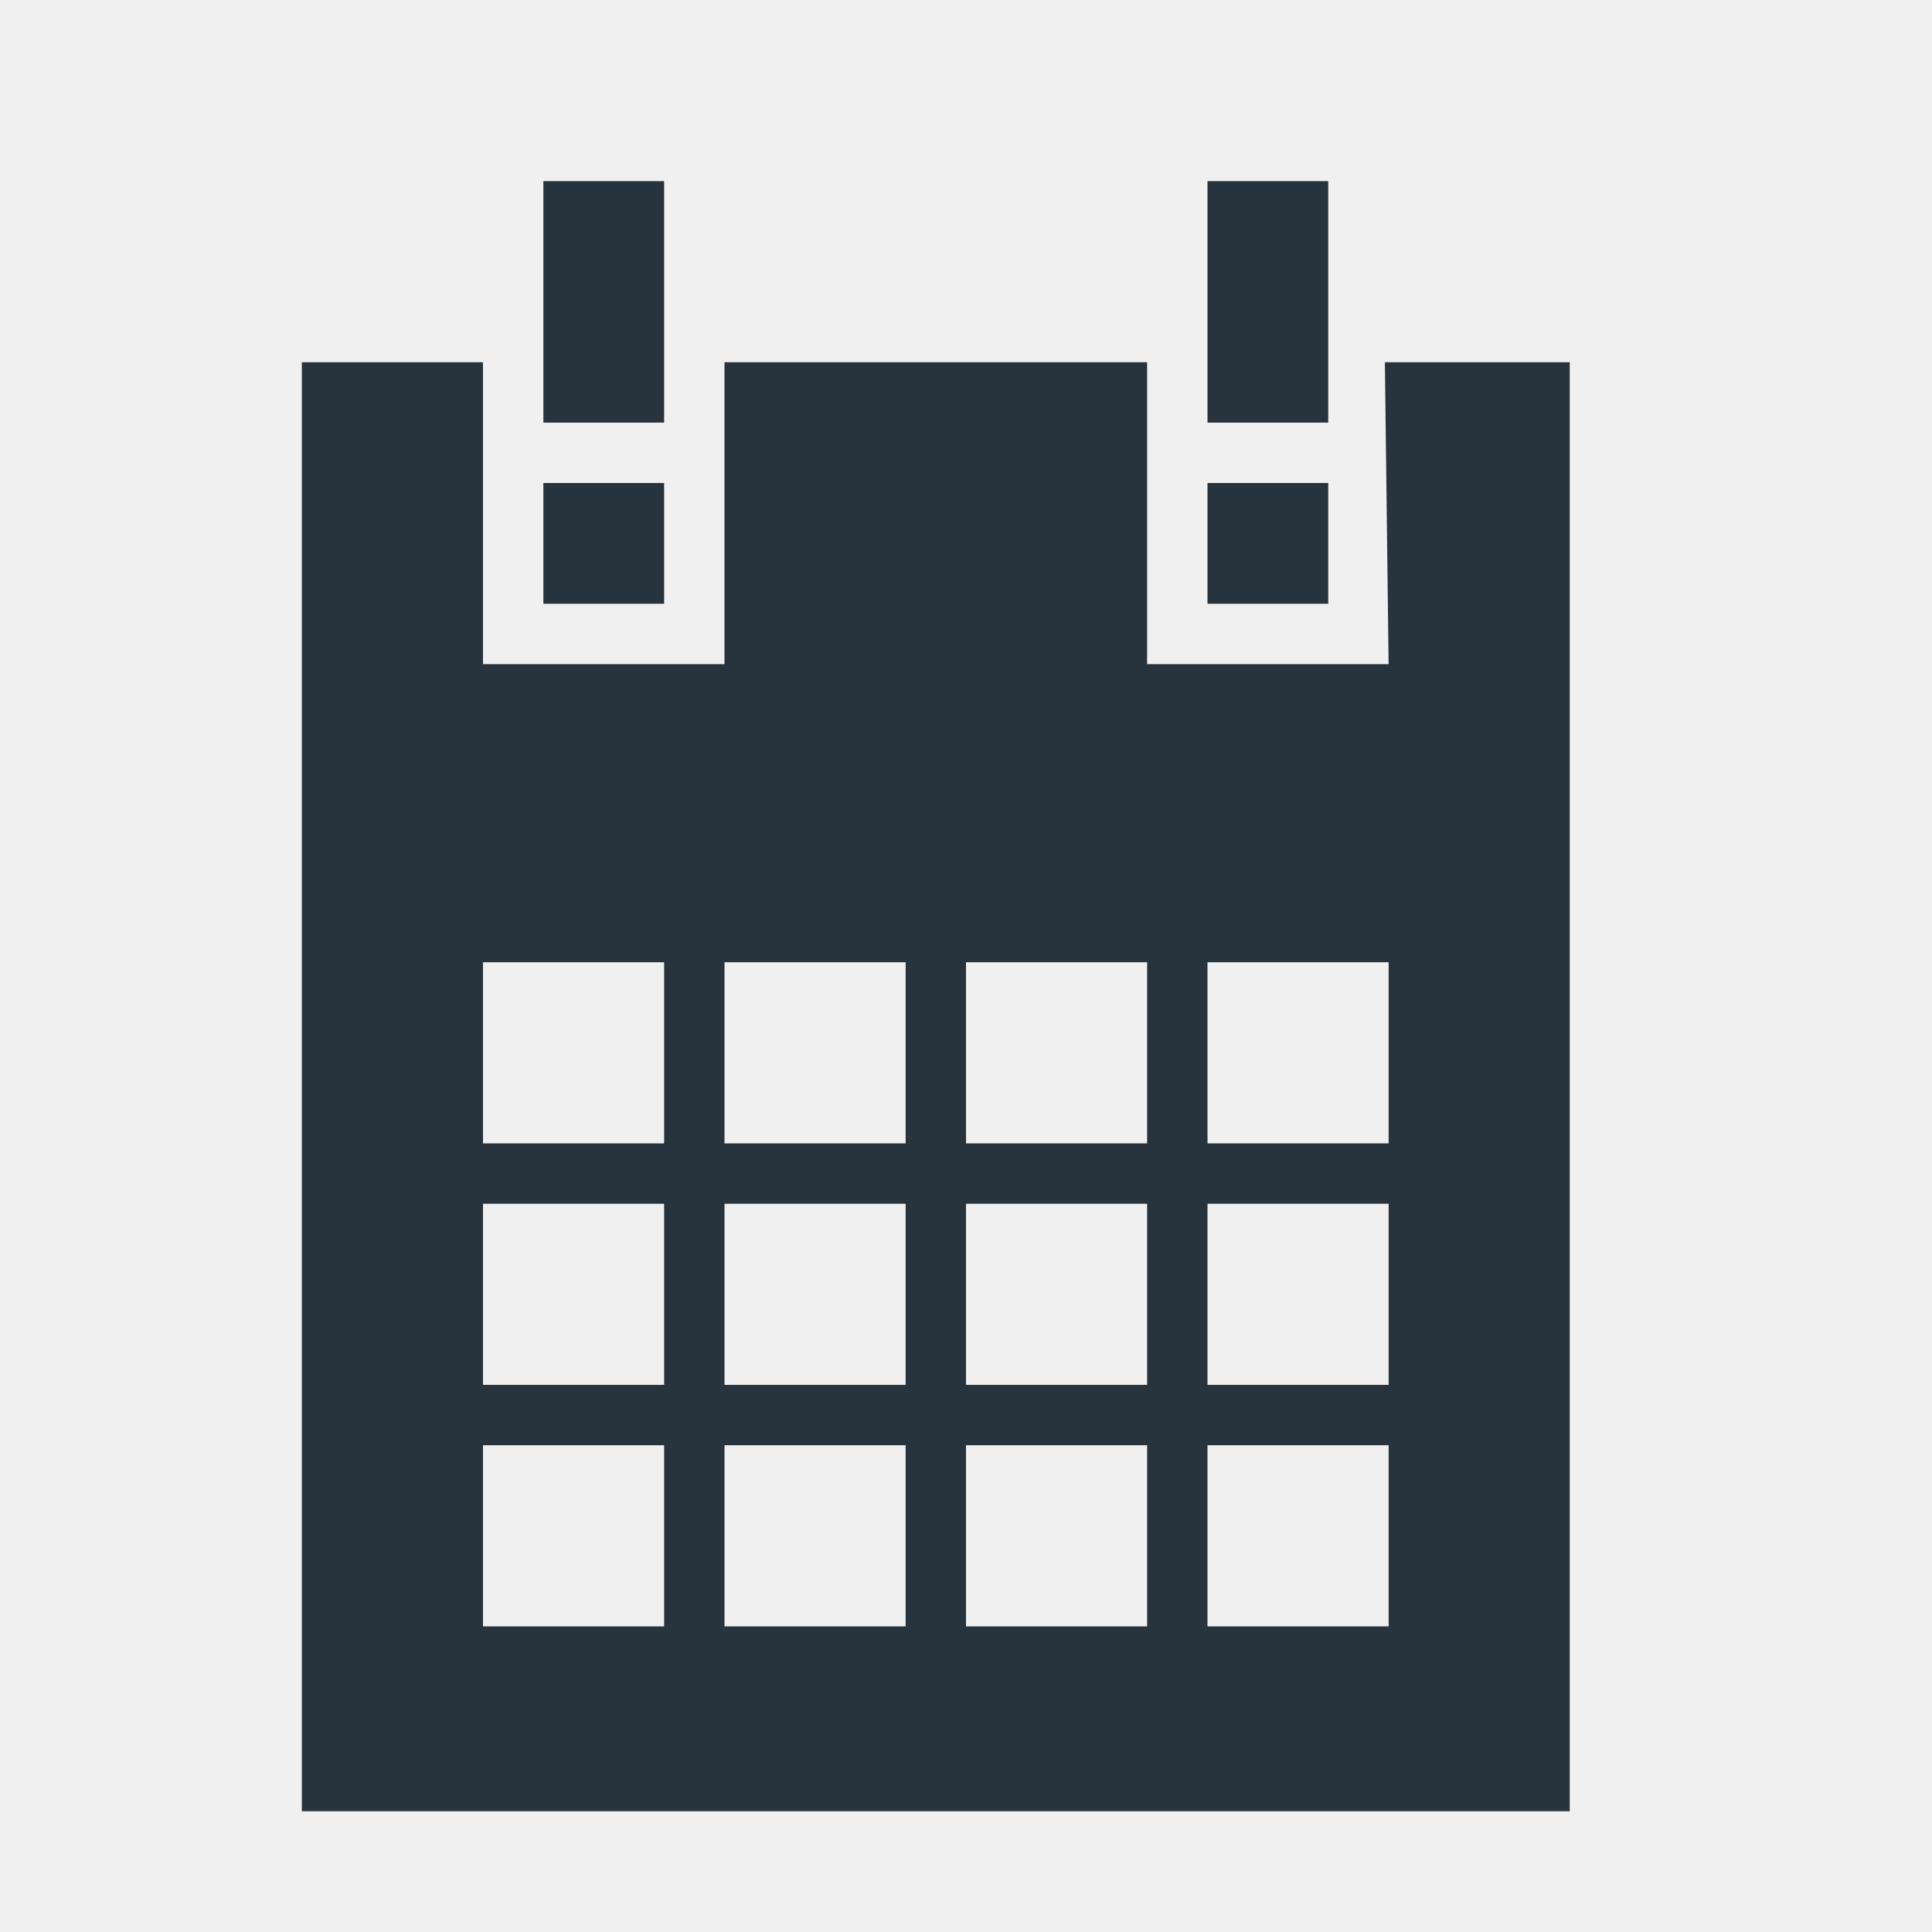
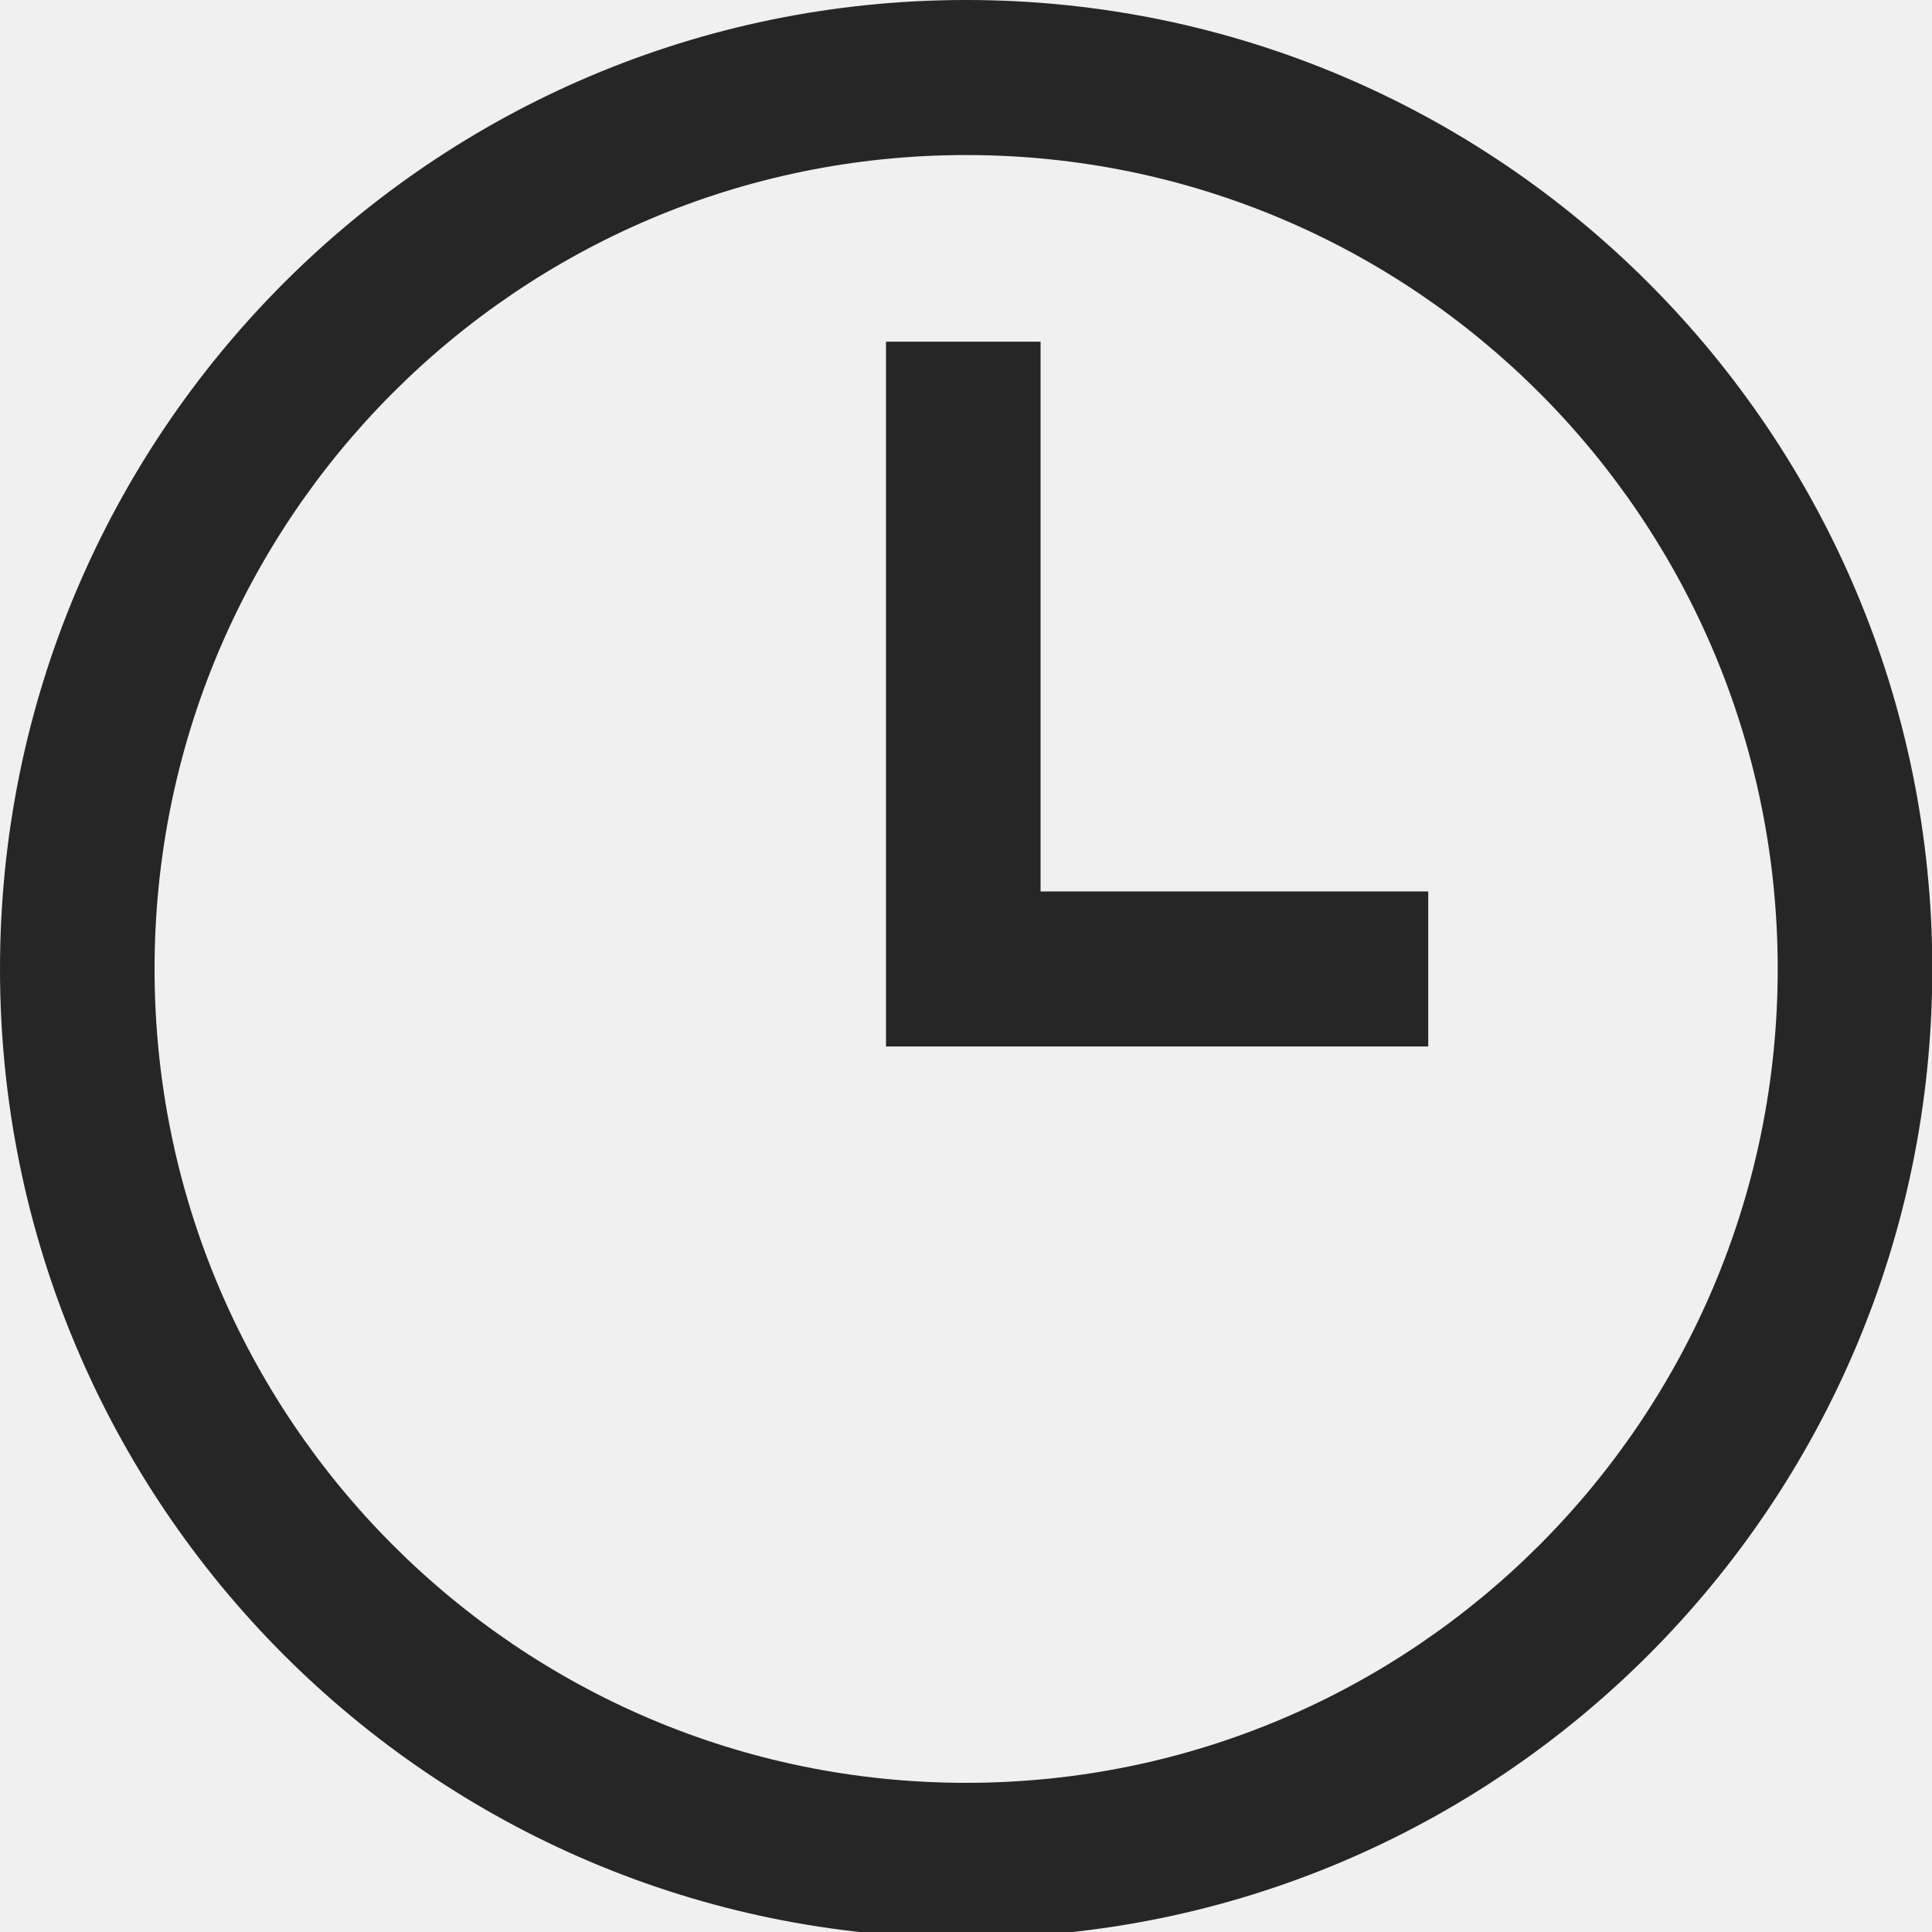
- <svg xmlns="http://www.w3.org/2000/svg" version="1.1" width="90" height="90" viewBox="0 0 90 90">
-   <path fill="#27333d" d="M30.938 8.438h-5.625v11.25h5.625v-11.25zM61.875 22.5h-5.625v5.625h5.625v-5.625zM30.938 22.5h-5.625v5.625h5.625v-5.625zM64.513 16.875l0.174 14.063h-11.25v-14.063h-19.688v14.063h-11.25v-14.063h-8.438v67.5h59.063v-67.5h-8.612zM30.938 75.763h-8.438v-8.438h8.438v8.438zM30.938 64.513h-8.438v-8.438h8.438v8.438zM30.938 53.263h-8.438v-8.438h8.438v8.438zM42.188 75.763h-8.438v-8.438h8.438v8.438zM42.188 64.513h-8.438v-8.438h8.438v8.438zM42.188 53.263h-8.438v-8.438h8.438v8.438zM53.438 75.763h-8.438v-8.438h8.438v8.438zM53.438 64.513h-8.438v-8.438h8.438v8.438zM53.438 53.263h-8.438v-8.438h8.438v8.438zM64.688 75.763h-8.438v-8.438h8.438v8.438zM64.688 64.513h-8.438v-8.438h8.438v8.438zM64.688 53.263h-8.438v-8.438h8.438v8.438zM61.875 8.438h-5.625v11.25h5.625v-11.25z" />
+ <svg xmlns="http://www.w3.org/2000/svg" version="1.1" x="0px" y="0px" width="100px" height="100px" viewBox="0 0 100 100" enable-background="new 0 0 100 100" xml:space="preserve">
+   <g id="dollar-grey-dark" display="none">
+     <g display="inline">
+       <g>
+         <path fill-rule="evenodd" clip-rule="evenodd" fill="#262626" d="M98.712,18.965l0.007-0.004     c-0.018-0.031-0.037-0.057-0.055-0.086c-0.017-0.03-0.029-0.059-0.047-0.089l-0.006,0.003c-2.26-3.752-5.473-4.168-5.473-4.168     S78.308,9.166,69.452,7.884c-8.855-1.282-14.38,1.292-14.38,1.292L2.966,39.261c0,0-4.923,2.507-2.084,7.423     C3.72,51.6,13.337,68.258,13.337,68.258h0c1.027,1.779,9.685,16.775,12.353,21.397c2.839,4.916,7.472,1.906,7.472,1.906     l52.107-30.085c0,0,4.99-3.495,8.309-11.806c3.317-8.31,6.01-23.882,6.01-23.882S100.834,22.798,98.712,18.965z M79.52,40.919     c-4.772,2.755-10.873,1.12-13.628-3.651c-2.755-4.772-1.12-10.873,3.652-13.628c4.771-2.755,10.873-1.12,13.628,3.652     C85.927,32.063,84.29,38.164,79.52,40.919z" />
+       </g>
+     </g>
+   </g>
+   <g id="dollar-white" display="none">
+     <g display="inline">
+       <g>
+         <path fill-rule="evenodd" clip-rule="evenodd" fill="#FFFFFF" d="M98.734,18.965l0.007-0.004     c-0.018-0.031-0.036-0.057-0.055-0.086c-0.017-0.03-0.029-0.059-0.047-0.089l-0.007,0.003c-2.259-3.752-5.472-4.168-5.472-4.168     S78.33,9.166,69.475,7.884c-8.855-1.282-14.38,1.292-14.38,1.292L2.988,39.261c0,0-4.923,2.507-2.084,7.423     C3.742,51.6,13.359,68.258,13.359,68.258h0c1.027,1.779,9.684,16.775,12.352,21.397c2.84,4.916,7.473,1.906,7.473,1.906     l52.106-30.085c0,0,4.99-3.495,8.309-11.806c3.317-8.31,6.01-23.882,6.01-23.882S100.856,22.798,98.734,18.965z M79.542,40.919     c-4.772,2.755-10.873,1.12-13.628-3.651c-2.755-4.772-1.12-10.873,3.652-13.628c4.771-2.755,10.873-1.12,13.628,3.652     C85.949,32.063,84.313,38.164,79.542,40.919z" />
+       </g>
+     </g>
+   </g>
+   <g id="calendar-grey-dark">
+     <g>
+       <g>
+         <path fill-rule="evenodd" clip-rule="evenodd" fill="#262626" d="M53.86,17.684h-8.001v36.481h28.067V46.14H53.86V17.684z      M50.008,0C22.389,0,0,22.454,0,50.152c0,27.697,22.389,50.15,50.008,50.15c27.618,0,50.007-22.453,50.007-50.15     C100.015,22.454,77.626,0,50.008,0z M50.007,92.279C26.807,92.279,8,73.419,8,50.152C8,26.886,26.807,8.025,50.007,8.025     c23.2,0,42.007,18.861,42.007,42.127C92.014,73.419,73.207,92.279,50.007,92.279z" />
+       </g>
+     </g>
+   </g>
+   <g id="calendar-white" display="none">
+     <g display="inline">
+       <g>
+         <path fill-rule="evenodd" clip-rule="evenodd" fill="#FFFFFF" d="M53.713,17.533h-8.001v36.481h28.067v-8.025H53.713V17.533z      M49.86-0.151c-27.619,0-50.008,22.454-50.008,50.152c0,27.696,22.389,50.149,50.008,50.149     c27.618,0,50.007-22.453,50.007-50.149C99.867,22.302,77.479-0.151,49.86-0.151z M49.859,92.128     c-23.2,0-42.007-18.86-42.007-42.127c0-23.266,18.807-42.127,42.007-42.127s42.007,18.861,42.007,42.127     C91.866,73.268,73.06,92.128,49.859,92.128z" />
+       </g>
+     </g>
+   </g>
+   <g id="location-grey-dark" display="none">
+     <g display="inline">
+       <g>
+         <path fill-rule="evenodd" clip-rule="evenodd" fill="#262626" d="M99.956,14.231V0H0v14.231h5.724V85.77H0V100h99.956V85.77     h-6.379V14.231H99.956z M41.223,45.679H15.865V20.322h25.358V45.679z M83.155,80.102H57.798V20.323h25.357V80.102z" />
+       </g>
+     </g>
+   </g>
+   <g id="location-white" display="none">
+     <g display="inline">
+       <g>
+         <path fill-rule="evenodd" clip-rule="evenodd" fill="#FFFFFF" d="M99.979,14.231V0H0.022v14.231h5.724V85.77H0.022V100h99.957     V85.77H93.6V14.231H99.979z M41.245,45.68H15.887V20.322h25.358V45.68z M83.178,80.102H57.82V20.323h25.357V80.102z" />
+       </g>
+     </g>
+   </g>
+   <g id="ticket-grey-dark" display="none">
+     <g display="inline">
+       <g>
+         <path fill-rule="evenodd" clip-rule="evenodd" fill="#262626" d="M22.354,83.359V46.718v-36.64c0,0,5.302-0.74,7.17-5.062     l-8.231,2.205c0,0,0.819,2.26-2.571,3.169c-3.39,0.908-3.81-1.459-3.81-1.459l-9.994,2.678C6.63,18.001,0,20.793,0,20.793     l8.643,32.254l8.642,32.254c0,0,7.139-0.898,8.852,5.494l3.813-1.021C28.714,84.254,22.354,83.359,22.354,83.359z M95.147,17.981     l-9.993-2.677c0,0-0.42,2.367-3.811,1.458c-3.39-0.909-2.57-3.168-2.57-3.168l-9.993-2.678c-1.713,6.392-8.851,5.495-8.851,5.495     l-8.643,32.254l-8.643,32.253c0,0,6.631,2.793,4.918,9.186l9.993,2.676c0,0,0.421-2.365,3.811-1.457s2.569,3.168,2.569,3.168     l9.995,2.678c1.712-6.393,8.851-5.494,8.851-5.494l8.642-32.254l8.643-32.255C100.065,27.165,93.436,24.374,95.147,17.981z      M36.016,80.887l9.24-34.482l9.24-34.483c0,0,6.792,0.847,9.095-4.801c-0.271-0.753-0.444-1.603-0.444-2.593H52.8     c0,0,0.207,2.395-3.303,2.395c-3.509,0-3.303-2.395-3.303-2.395H35.848c0,6.618-7.127,7.598-7.127,7.598v33.392V78.91     c0,0,7.127,0.98,7.127,7.598h5.431C40.144,82.637,36.016,80.887,36.016,80.887z" />
+       </g>
+     </g>
+   </g>
+   <g id="ticket-white" display="none">
+     <g display="inline">
+       <g>
+         <path fill-rule="evenodd" clip-rule="evenodd" fill="#FFFFFF" d="M35.983,80.887l9.24-34.482l9.24-34.482     c0,0,6.792,0.847,9.095-4.802c-0.271-0.753-0.444-1.603-0.444-2.592H52.768c0,0,0.207,2.395-3.303,2.395     c-3.509,0-3.303-2.395-3.303-2.395H35.815c0,6.618-7.127,7.598-7.127,7.598V78.91c0,0,7.127,0.98,7.127,7.598h5.431     C40.111,82.637,35.983,80.887,35.983,80.887z M22.321,83.359V10.078c0,0,5.302-0.74,7.17-5.062L21.26,7.221     c0,0,0.819,2.26-2.571,3.169c-3.39,0.908-3.81-1.459-3.81-1.459l-9.994,2.678c1.712,6.393-4.918,9.184-4.918,9.184L8.61,53.047     l8.642,32.254c0,0,7.139-0.898,8.852,5.494l3.813-1.021C28.681,84.254,22.321,83.359,22.321,83.359z M95.115,17.981l-9.994-2.677     c0,0-0.42,2.367-3.811,1.458c-3.389-0.909-2.57-3.168-2.57-3.168l-9.992-2.678c-1.713,6.392-8.852,5.495-8.852,5.495     l-8.643,32.254l-8.643,32.253c0,0,6.631,2.793,4.918,9.186l9.994,2.676c0,0,0.42-2.365,3.811-1.457     c3.389,0.908,2.568,3.168,2.568,3.168l9.996,2.678c1.711-6.393,8.85-5.494,8.85-5.494l8.643-32.254l8.643-32.255     C100.033,27.165,93.402,24.374,95.115,17.981z" />
+       </g>
+     </g>
+   </g>
+   <g id="link-grey-dark" display="none">
+     <path display="inline" fill="#262626" d="M31.634,72.374l-5.563,3.185c-4.82,2.77-11.02,1.112-13.812-3.687   c-1.347-2.313-1.707-4.995-1.02-7.569c0.687-2.552,2.339-4.7,4.657-6.02l20.477-11.725c4.248-2.432,11.866-5.639,15.242,0.164   c1.549,2.66,4.957,3.555,7.617,2.006c2.662-1.549,3.561-4.951,2.014-7.612c-5.738-9.848-17.668-11.517-30.408-4.231L10.362,48.598   c-4.913,2.814-8.425,7.373-9.886,12.826S-0.223,72.57,2.629,77.478c2.934,5.028,7.646,8.409,12.891,9.815   c5.251,1.407,11.032,0.829,16.086-2.061l5.574-3.185c2.666-1.527,3.593-4.941,2.061-7.603   C37.714,71.773,34.306,70.847,31.634,72.374z M97.373,23.165c-6.162-10.579-17.777-14.178-27.609-8.551l-6.943,3.97   c-2.666,1.527-3.594,4.93-2.061,7.612c1.527,2.661,4.93,3.599,7.602,2.062l6.938-3.959c5.092-2.923,9.918,0.142,12.443,4.472   c1.348,2.312,1.707,4.995,1.02,7.558s-2.346,4.712-4.656,6.031L62.254,54.857c-9.99,5.716-12.711,1.048-13.868-0.938   c-1.549-2.66-4.957-3.555-7.617-2.018c-2.662,1.549-3.562,4.963-2.013,7.623c2.661,4.56,6.315,7.461,10.649,8.616   c5.311,1.418,11.631,0.251,18.383-3.609l21.852-12.499c4.906-2.813,8.424-7.361,9.885-12.814   C100.988,33.766,100.219,28.062,97.373,23.165z" />
+   </g>
+   <g id="link-white" display="none">
+     <path display="inline" fill="#FFFFFF" d="M31.634,72.374l-5.563,3.185c-4.82,2.77-11.02,1.111-13.812-3.687   c-1.347-2.313-1.707-4.995-1.02-7.569c0.687-2.552,2.339-4.7,4.657-6.02l20.477-11.725c4.248-2.432,11.866-5.639,15.242,0.164   c1.549,2.66,4.957,3.555,7.617,2.006c2.662-1.549,3.561-4.951,2.014-7.612c-5.738-9.848-17.668-11.517-30.408-4.231L10.362,48.598   c-4.913,2.814-8.425,7.373-9.886,12.826S-0.223,72.57,2.629,77.477c2.934,5.029,7.646,8.41,12.891,9.816   c5.251,1.406,11.032,0.828,16.086-2.061l5.574-3.186c2.666-1.527,3.593-4.941,2.061-7.602   C37.714,71.773,34.306,70.847,31.634,72.374z M97.373,23.165c-6.162-10.579-17.777-14.178-27.609-8.551l-6.943,3.97   c-2.666,1.527-3.594,4.93-2.061,7.612c1.527,2.661,4.93,3.599,7.602,2.062l6.938-3.959c5.092-2.923,9.918,0.142,12.443,4.472   c1.348,2.312,1.707,4.995,1.02,7.558s-2.346,4.712-4.656,6.031L62.254,54.857c-9.99,5.716-12.711,1.048-13.868-0.938   c-1.549-2.66-4.957-3.555-7.617-2.018c-2.662,1.549-3.562,4.963-2.013,7.623c2.661,4.56,6.315,7.461,10.649,8.616   c5.311,1.418,11.631,0.251,18.383-3.609l21.852-12.499c4.906-2.813,8.424-7.361,9.885-12.814   C100.988,33.766,100.219,28.062,97.373,23.165z" />
+   </g>
</svg>
